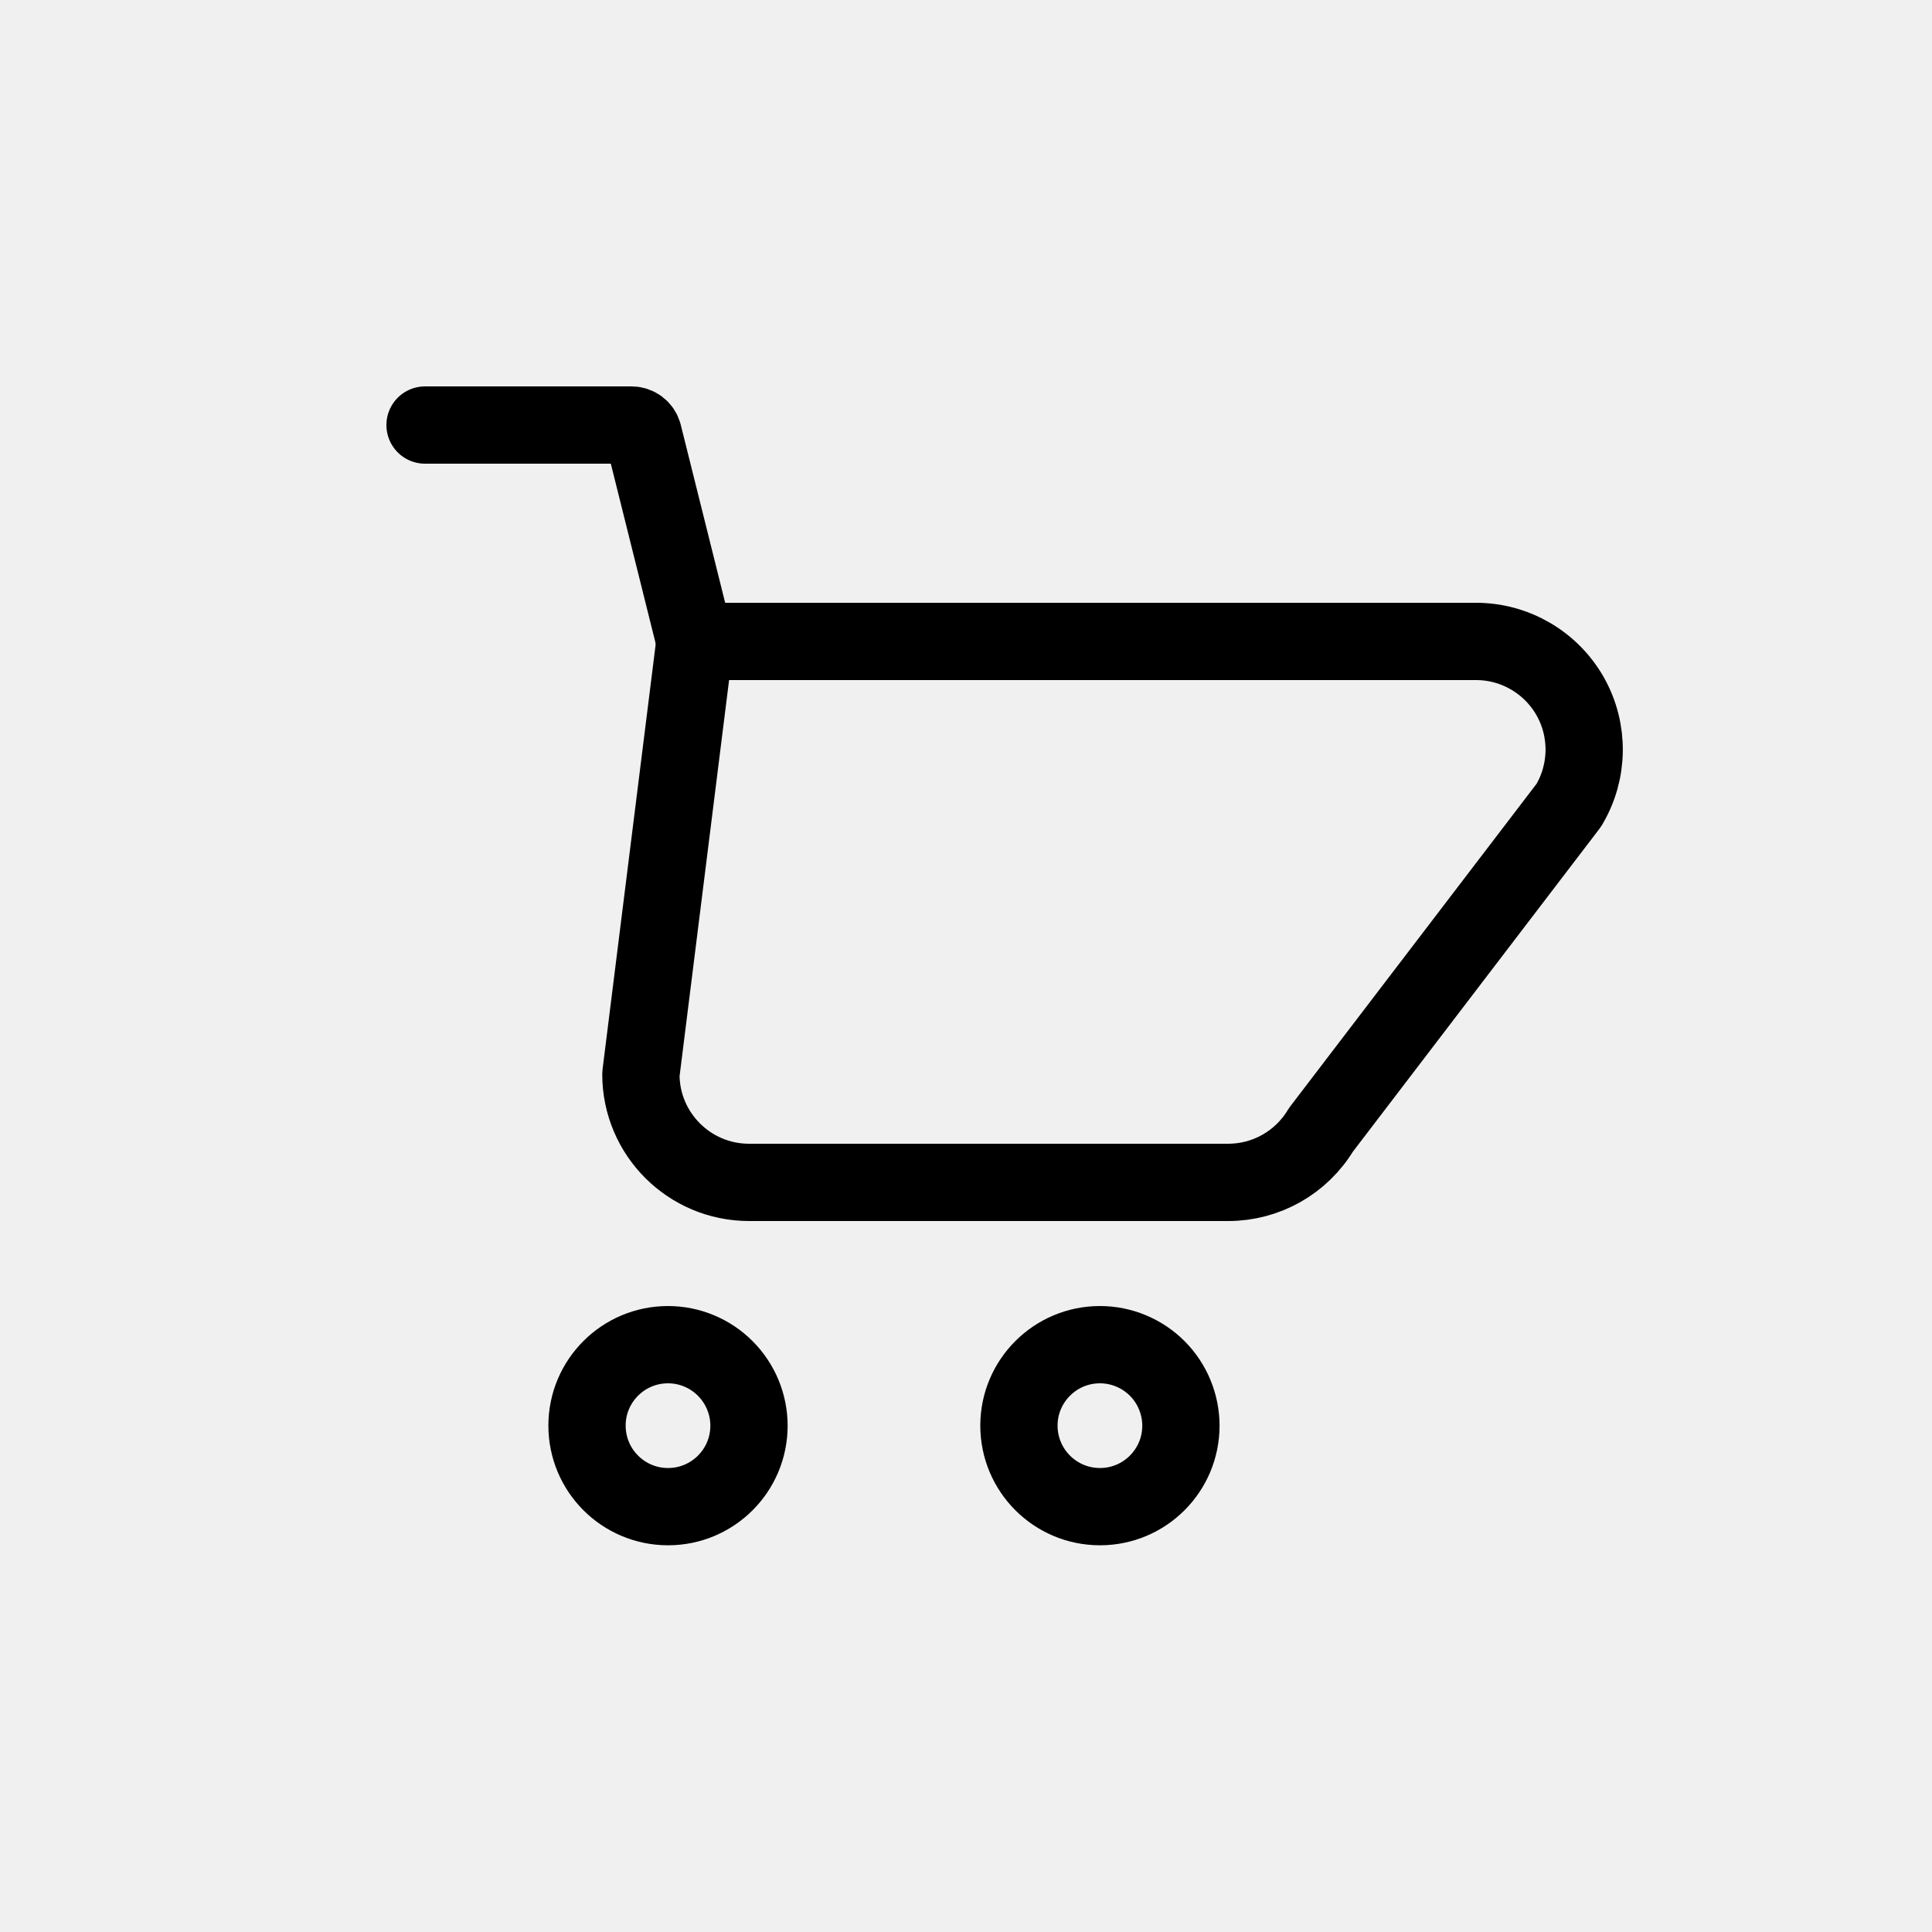
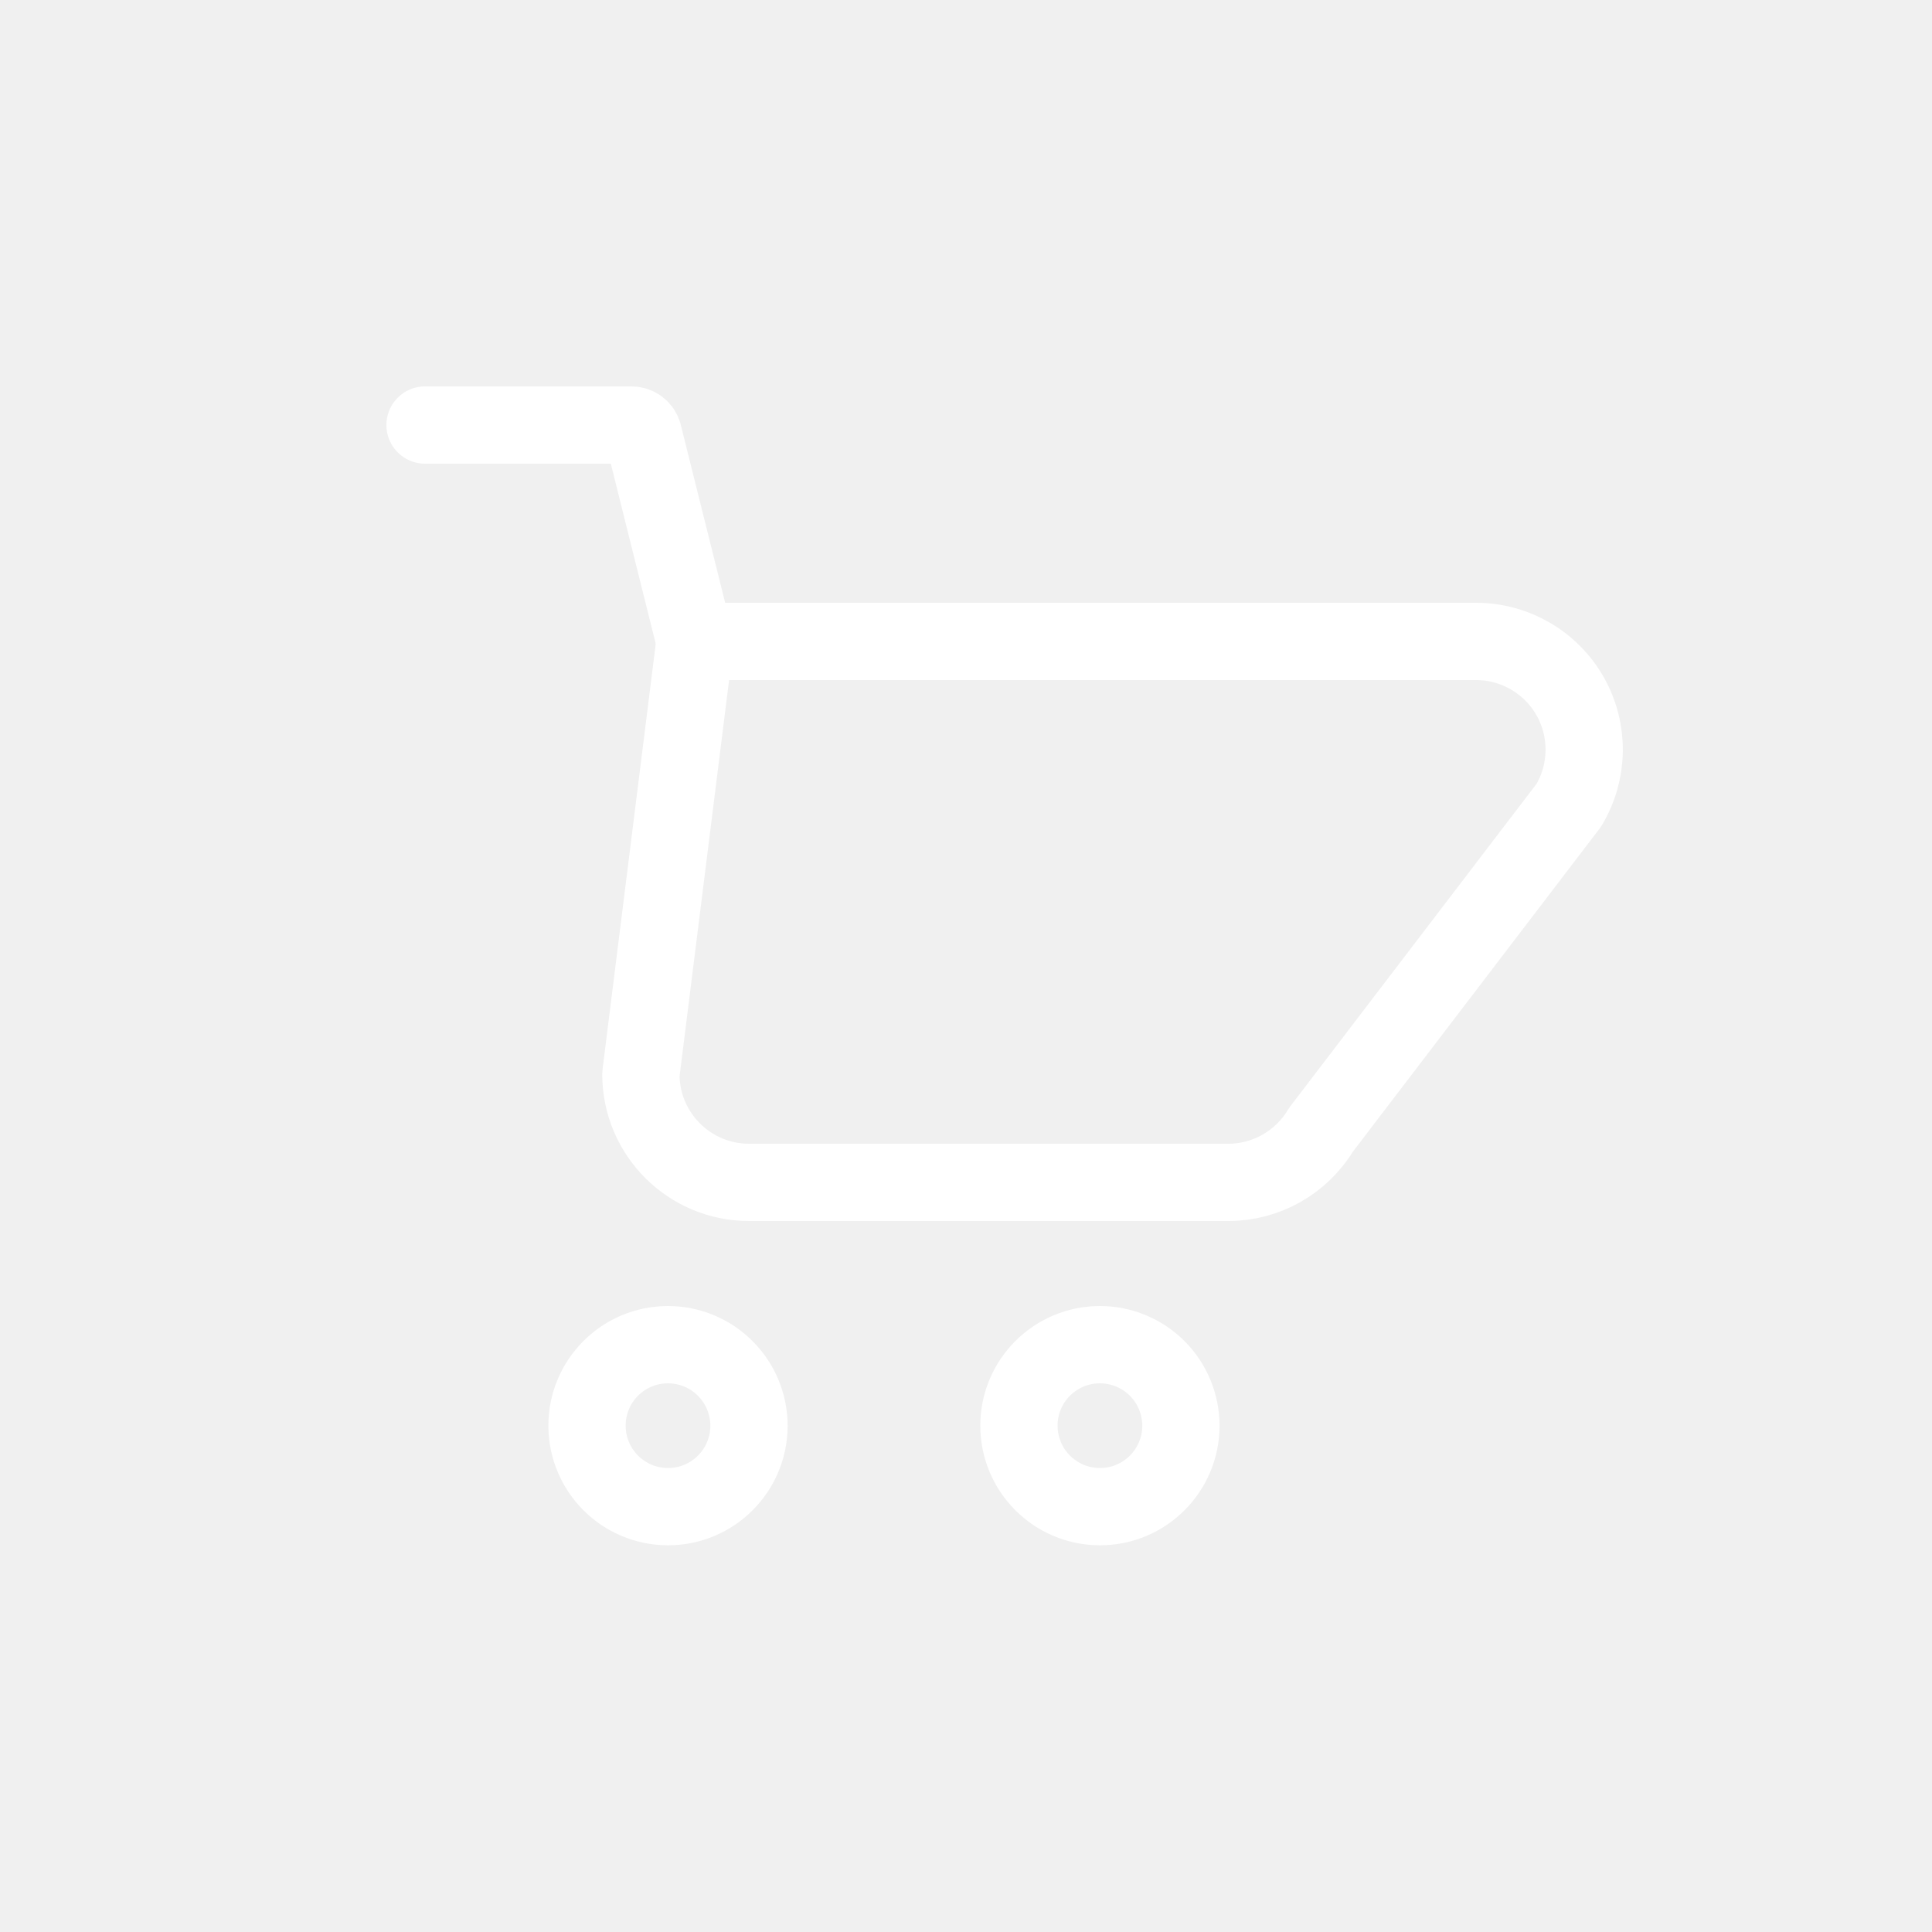
<svg xmlns="http://www.w3.org/2000/svg" width="30px" height="30px" viewBox="0 -0.5 25 25" fill="none">
-   <path fill-rule="evenodd" clip-rule="evenodd" d="M9.692 17.95C9.691 18.529 9.221 18.997 8.643 18.996C8.064 18.995 7.596 18.526 7.596 17.947C7.596 17.369 8.065 16.9 8.644 16.9C8.922 16.9 9.189 17.011 9.385 17.208C9.582 17.405 9.692 17.672 9.692 17.95V17.95Z" stroke="#000000" stroke-width="1" stroke-linecap="round" stroke-linejoin="round" />
-   <path fill-rule="evenodd" clip-rule="evenodd" d="M15.281 17.95C15.28 18.529 14.81 18.997 14.232 18.996C13.653 18.995 13.185 18.526 13.185 17.947C13.185 17.369 13.655 16.9 14.233 16.9C14.511 16.9 14.778 17.011 14.975 17.208C15.171 17.405 15.281 17.672 15.281 17.95V17.95Z" stroke="#000000" stroke-width="1" stroke-linecap="round" stroke-linejoin="round" />
-   <path fill-rule="evenodd" clip-rule="evenodd" d="M19.1 7.8H8.993L8.293 13.4C8.293 14.173 8.92 14.8 9.693 14.8H15.893C16.385 14.8 16.84 14.542 17.093 14.12L20.3 9.92C20.559 9.488 20.566 8.949 20.318 8.51C20.069 8.072 19.604 7.8 19.1 7.8Z" stroke="#000000" stroke-width="1" stroke-linecap="round" stroke-linejoin="round" />
-   <path d="M8.993 7.8L8.324 5.118C8.306 5.048 8.243 5 8.171 5H5.5" stroke="#000000" stroke-width="1" stroke-linecap="round" stroke-linejoin="round" />
+   <path fill-rule="evenodd" clip-rule="evenodd" d="M9.692 17.95C9.691 18.529 9.221 18.997 8.643 18.996C8.064 18.995 7.596 18.526 7.596 17.947C7.596 17.369 8.065 16.9 8.644 16.9C8.922 16.9 9.189 17.011 9.385 17.208C9.582 17.405 9.692 17.672 9.692 17.95V17.95Z" stroke="#ffffff" stroke-width="1" stroke-linecap="round" stroke-linejoin="round" />
+   <path fill-rule="evenodd" clip-rule="evenodd" d="M15.281 17.95C15.28 18.529 14.81 18.997 14.232 18.996C13.653 18.995 13.185 18.526 13.185 17.947C13.185 17.369 13.655 16.9 14.233 16.9C14.511 16.9 14.778 17.011 14.975 17.208C15.171 17.405 15.281 17.672 15.281 17.95V17.95Z" stroke="#ffffff" stroke-width="1" stroke-linecap="round" stroke-linejoin="round" />
+   <path fill-rule="evenodd" clip-rule="evenodd" d="M19.1 7.8H8.993L8.293 13.4C8.293 14.173 8.92 14.8 9.693 14.8H15.893C16.385 14.8 16.84 14.542 17.093 14.12L20.3 9.92C20.559 9.488 20.566 8.949 20.318 8.51C20.069 8.072 19.604 7.8 19.1 7.8Z" stroke="#ffffff" stroke-width="1" stroke-linecap="round" stroke-linejoin="round" />
+   <path d="M8.993 7.8L8.324 5.118C8.306 5.048 8.243 5 8.171 5H5.5" stroke="#ffffff" stroke-width="1" stroke-linecap="round" stroke-linejoin="round" />
</svg>
